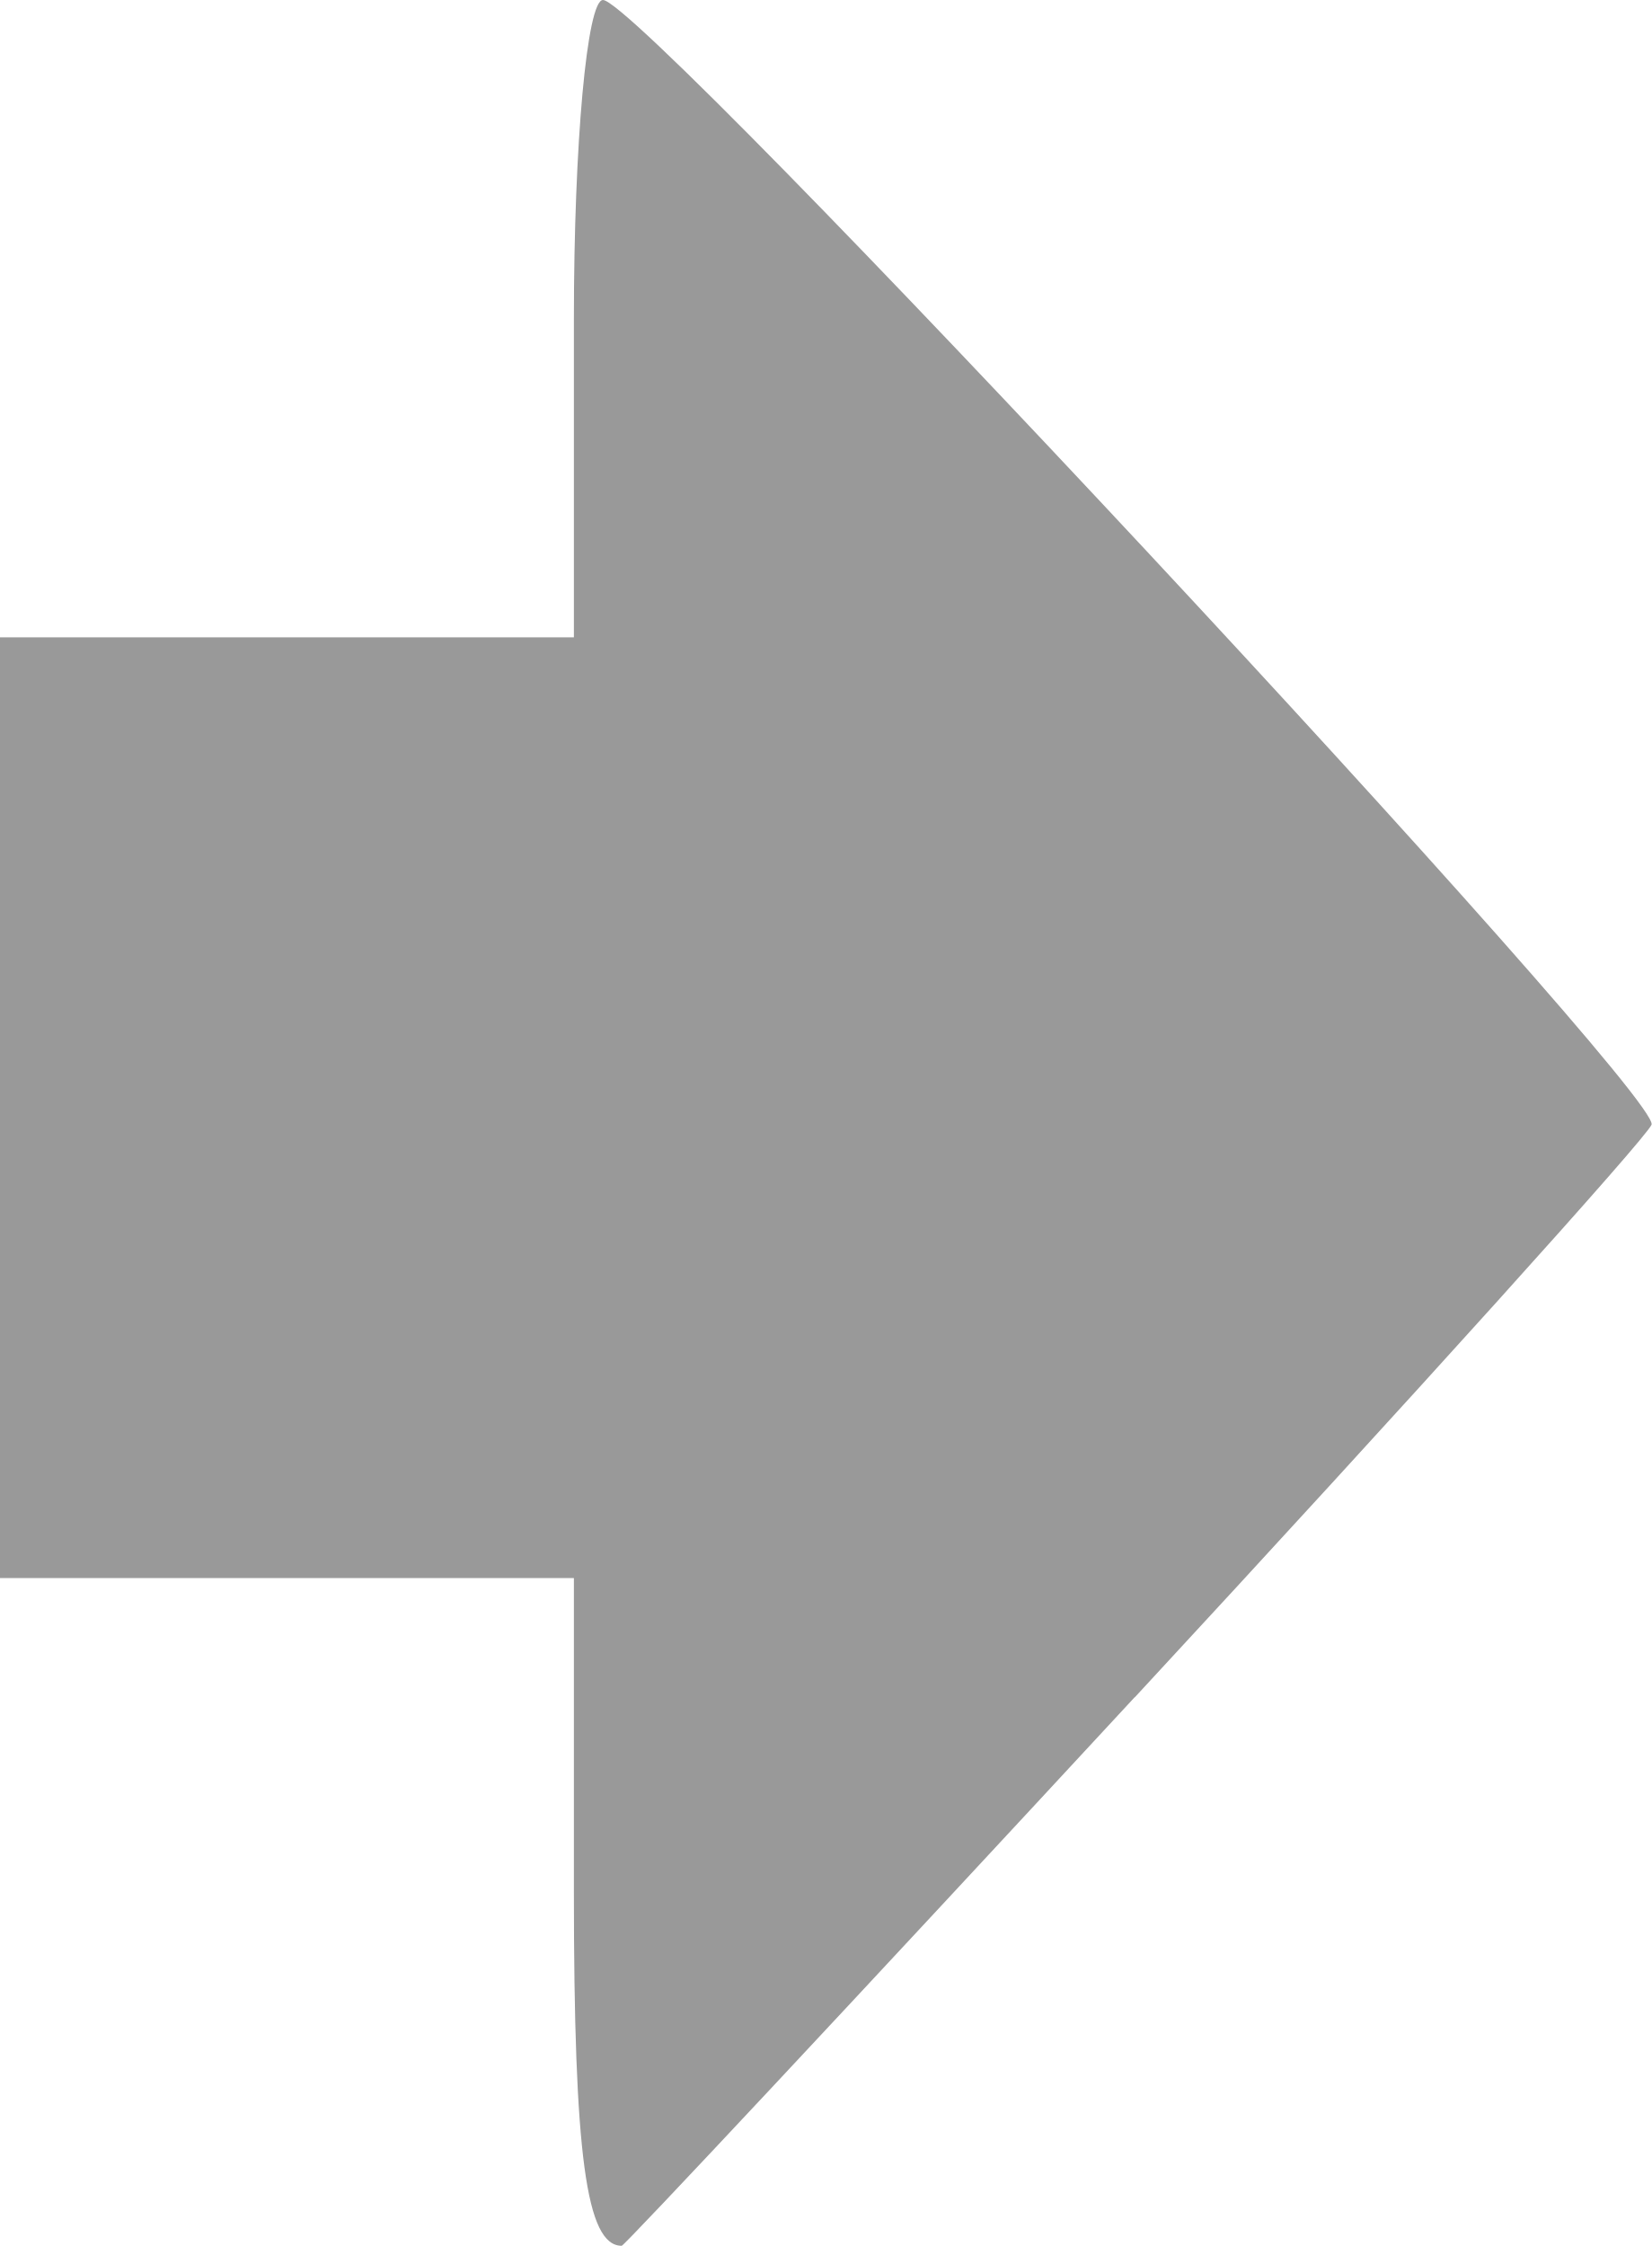
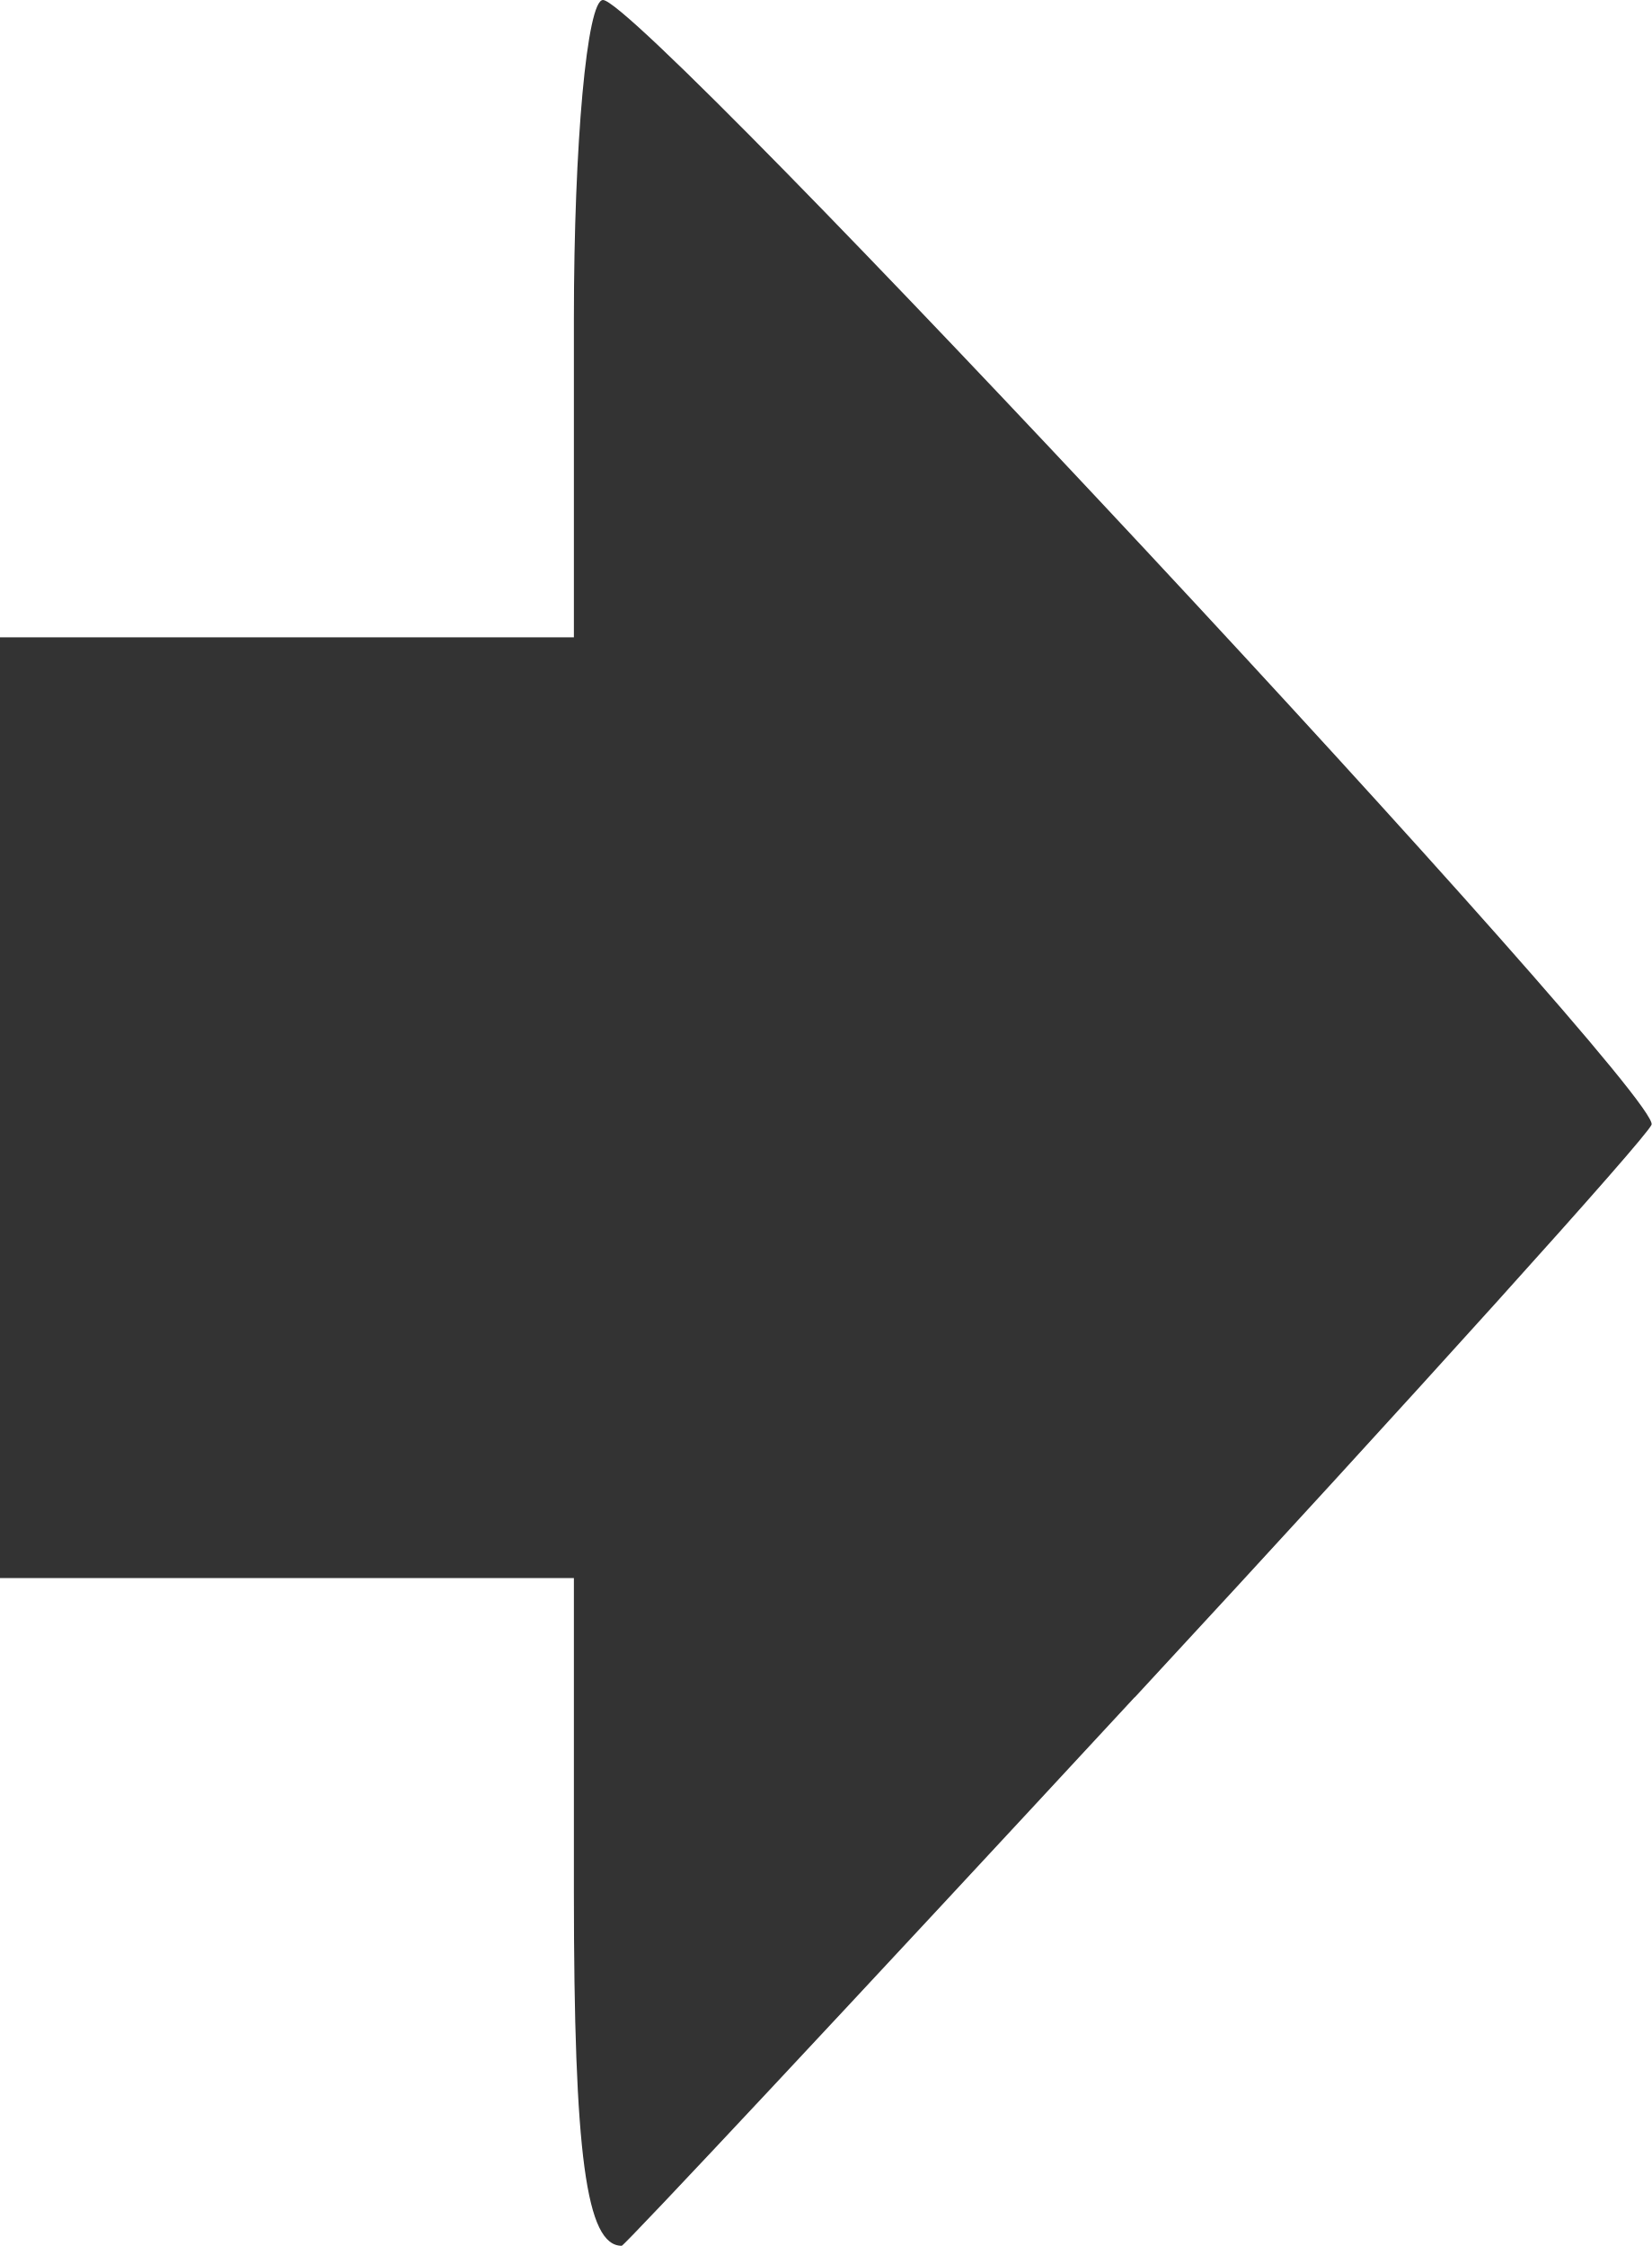
<svg xmlns="http://www.w3.org/2000/svg" width="7.666mm" height="10.424mm" viewBox="0 0 7.666 10.424" version="1.1" id="svg26529">
  <defs id="defs26526" />
  <g id="layer1" transform="translate(-81.14123,-125.152)">
-     <path style="fill:#999999;fill-opacity:1;stroke-width:0.144" d="m 86.408,133.03 c 1.296,-1.4 2.375,-2.597 2.399,-2.658 0.054,-0.14 -4.682,-5.22 -4.867,-5.22 -0.074,0 -0.135,0.666 -0.135,1.479 v 1.479 h -1.332 -1.332 v 2.183 2.183 h 1.332 1.332 v 1.456 c 0,1.221 0.057,1.643 0.222,1.643 0.013,0 1.085,-1.146 2.381,-2.546 z" id="path138247-6" />
+     <path style="fill:#333333;fill-opacity:1;stroke-width:0.144" d="m 86.408,133.03 c 1.296,-1.4 2.375,-2.597 2.399,-2.658 0.054,-0.14 -4.682,-5.22 -4.867,-5.22 -0.074,0 -0.135,0.666 -0.135,1.479 v 1.479 h -1.332 -1.332 v 2.183 2.183 h 1.332 1.332 v 1.456 c 0,1.221 0.057,1.643 0.222,1.643 0.013,0 1.085,-1.146 2.381,-2.546 z" id="path138247-6" />
  </g>
</svg>
